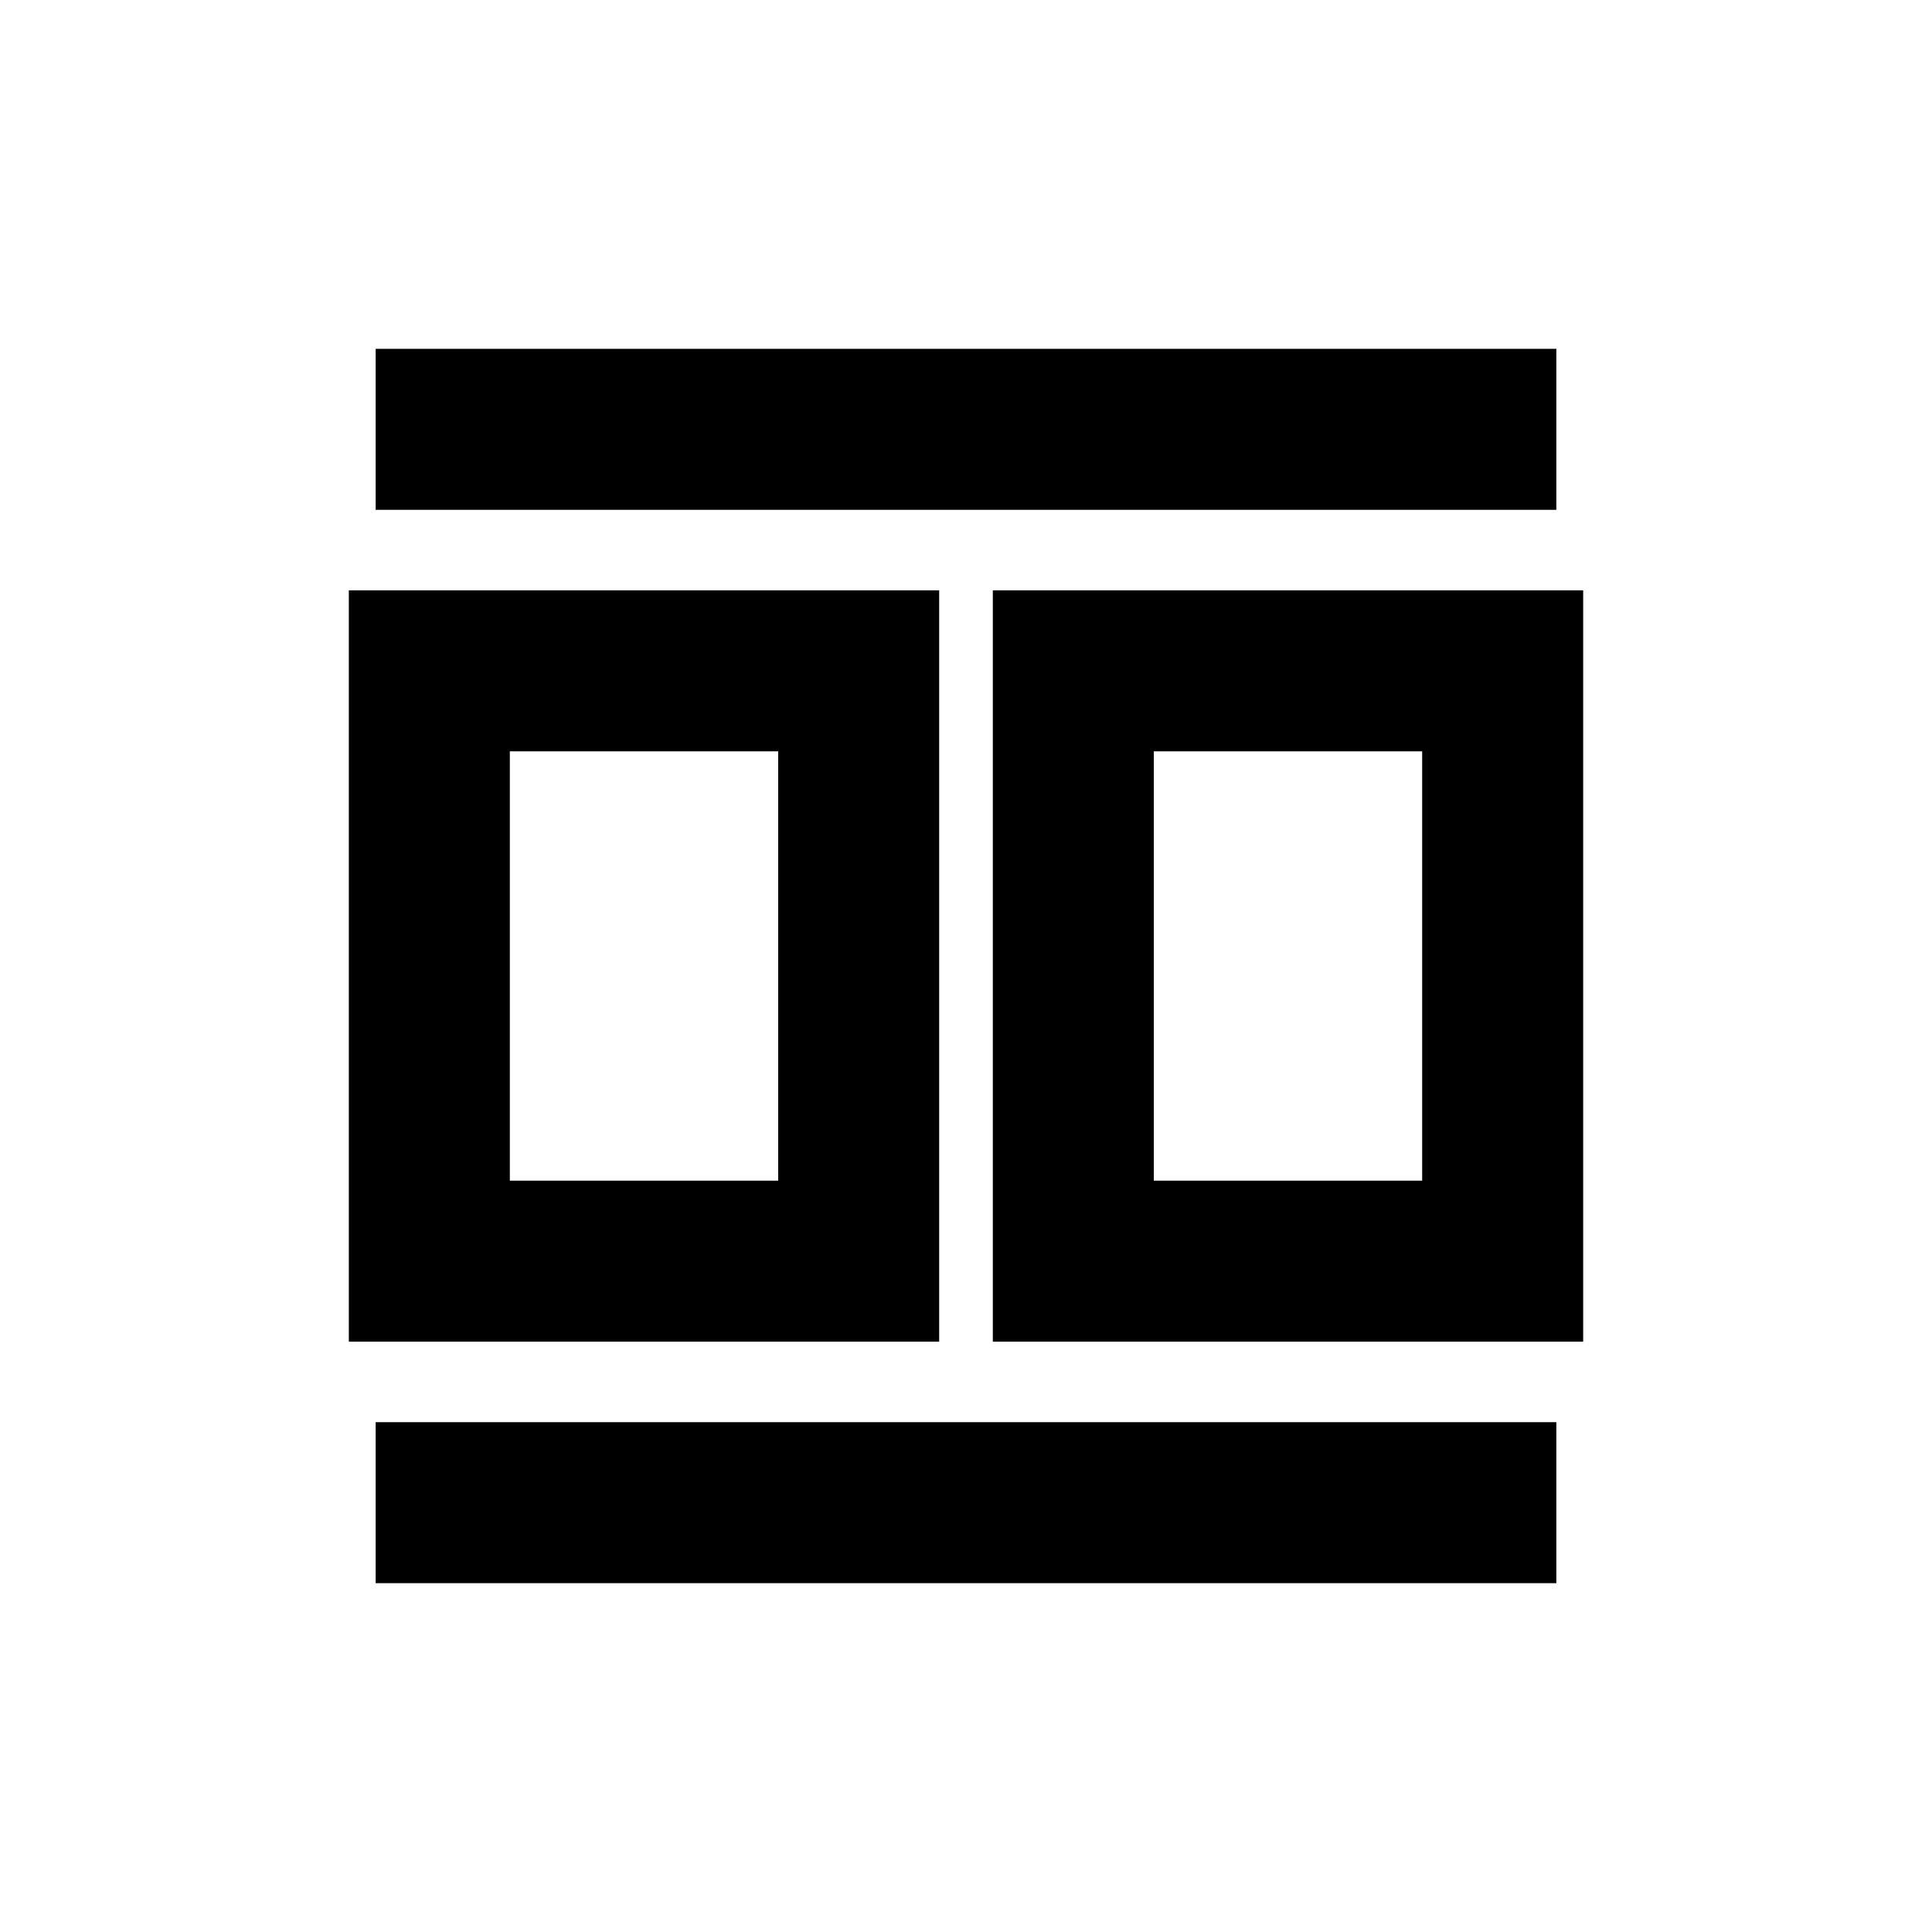
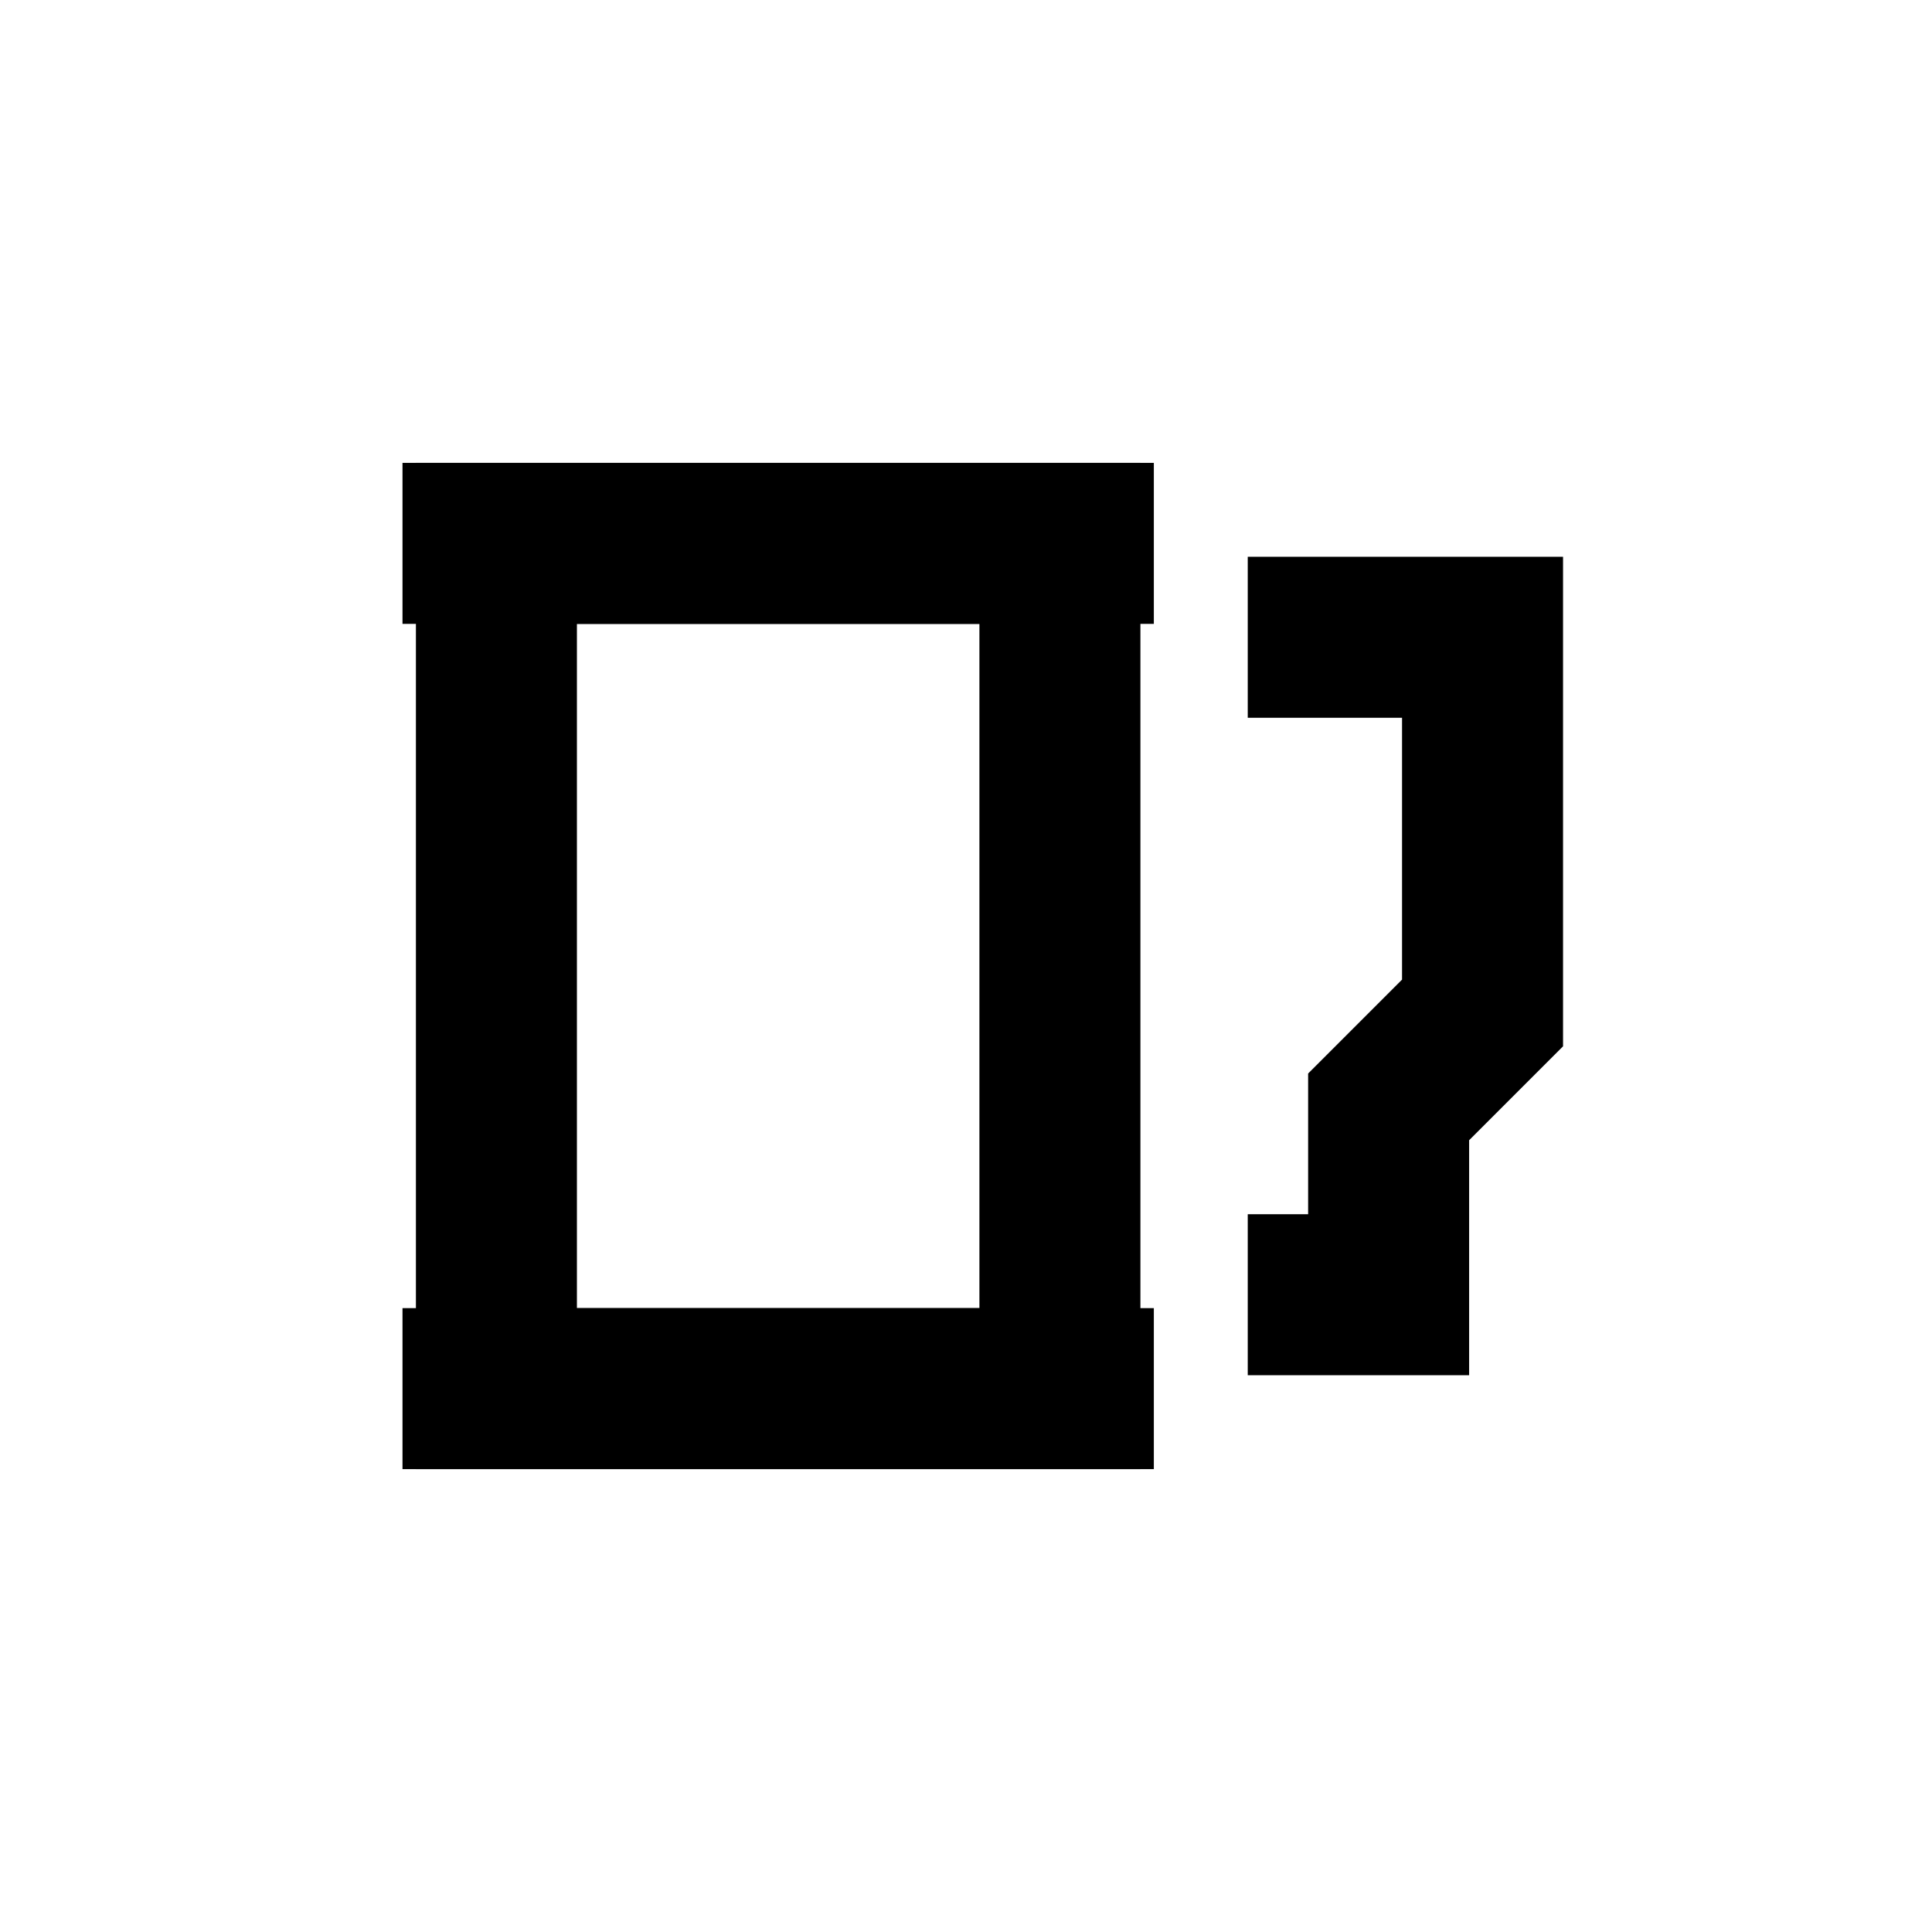
<svg xmlns="http://www.w3.org/2000/svg" width="36" height="36" viewBox="0 0 36 36" fill="none">
-   <path d="M29 8L7 8" stroke="black" stroke-width="3" />
-   <path d="M29 28L7 28" stroke="black" stroke-width="3" />
-   <path d="M20 12.5L28 12.5L28 23.5L20 23.5L20 12.5Z" stroke="black" stroke-width="3" />
-   <path d="M8 12.5L16 12.5L16 23.5L8 23.5L8 12.5Z" stroke="black" stroke-width="3" />
+   <path d="M7.5 10.125H21.5" stroke="black" stroke-width="3" />
+   <path d="M7.5 25.875H21.5" stroke="black" stroke-width="3" />
+   <path d="M9.25 25.875V10.125H19.75V25.875H9.25Z" stroke="black" stroke-width="3" />
+   <path d="M23.25 11.875H27.625V18.875L25.875 20.625V24.125H23.25" stroke="black" stroke-width="3" />
</svg>
